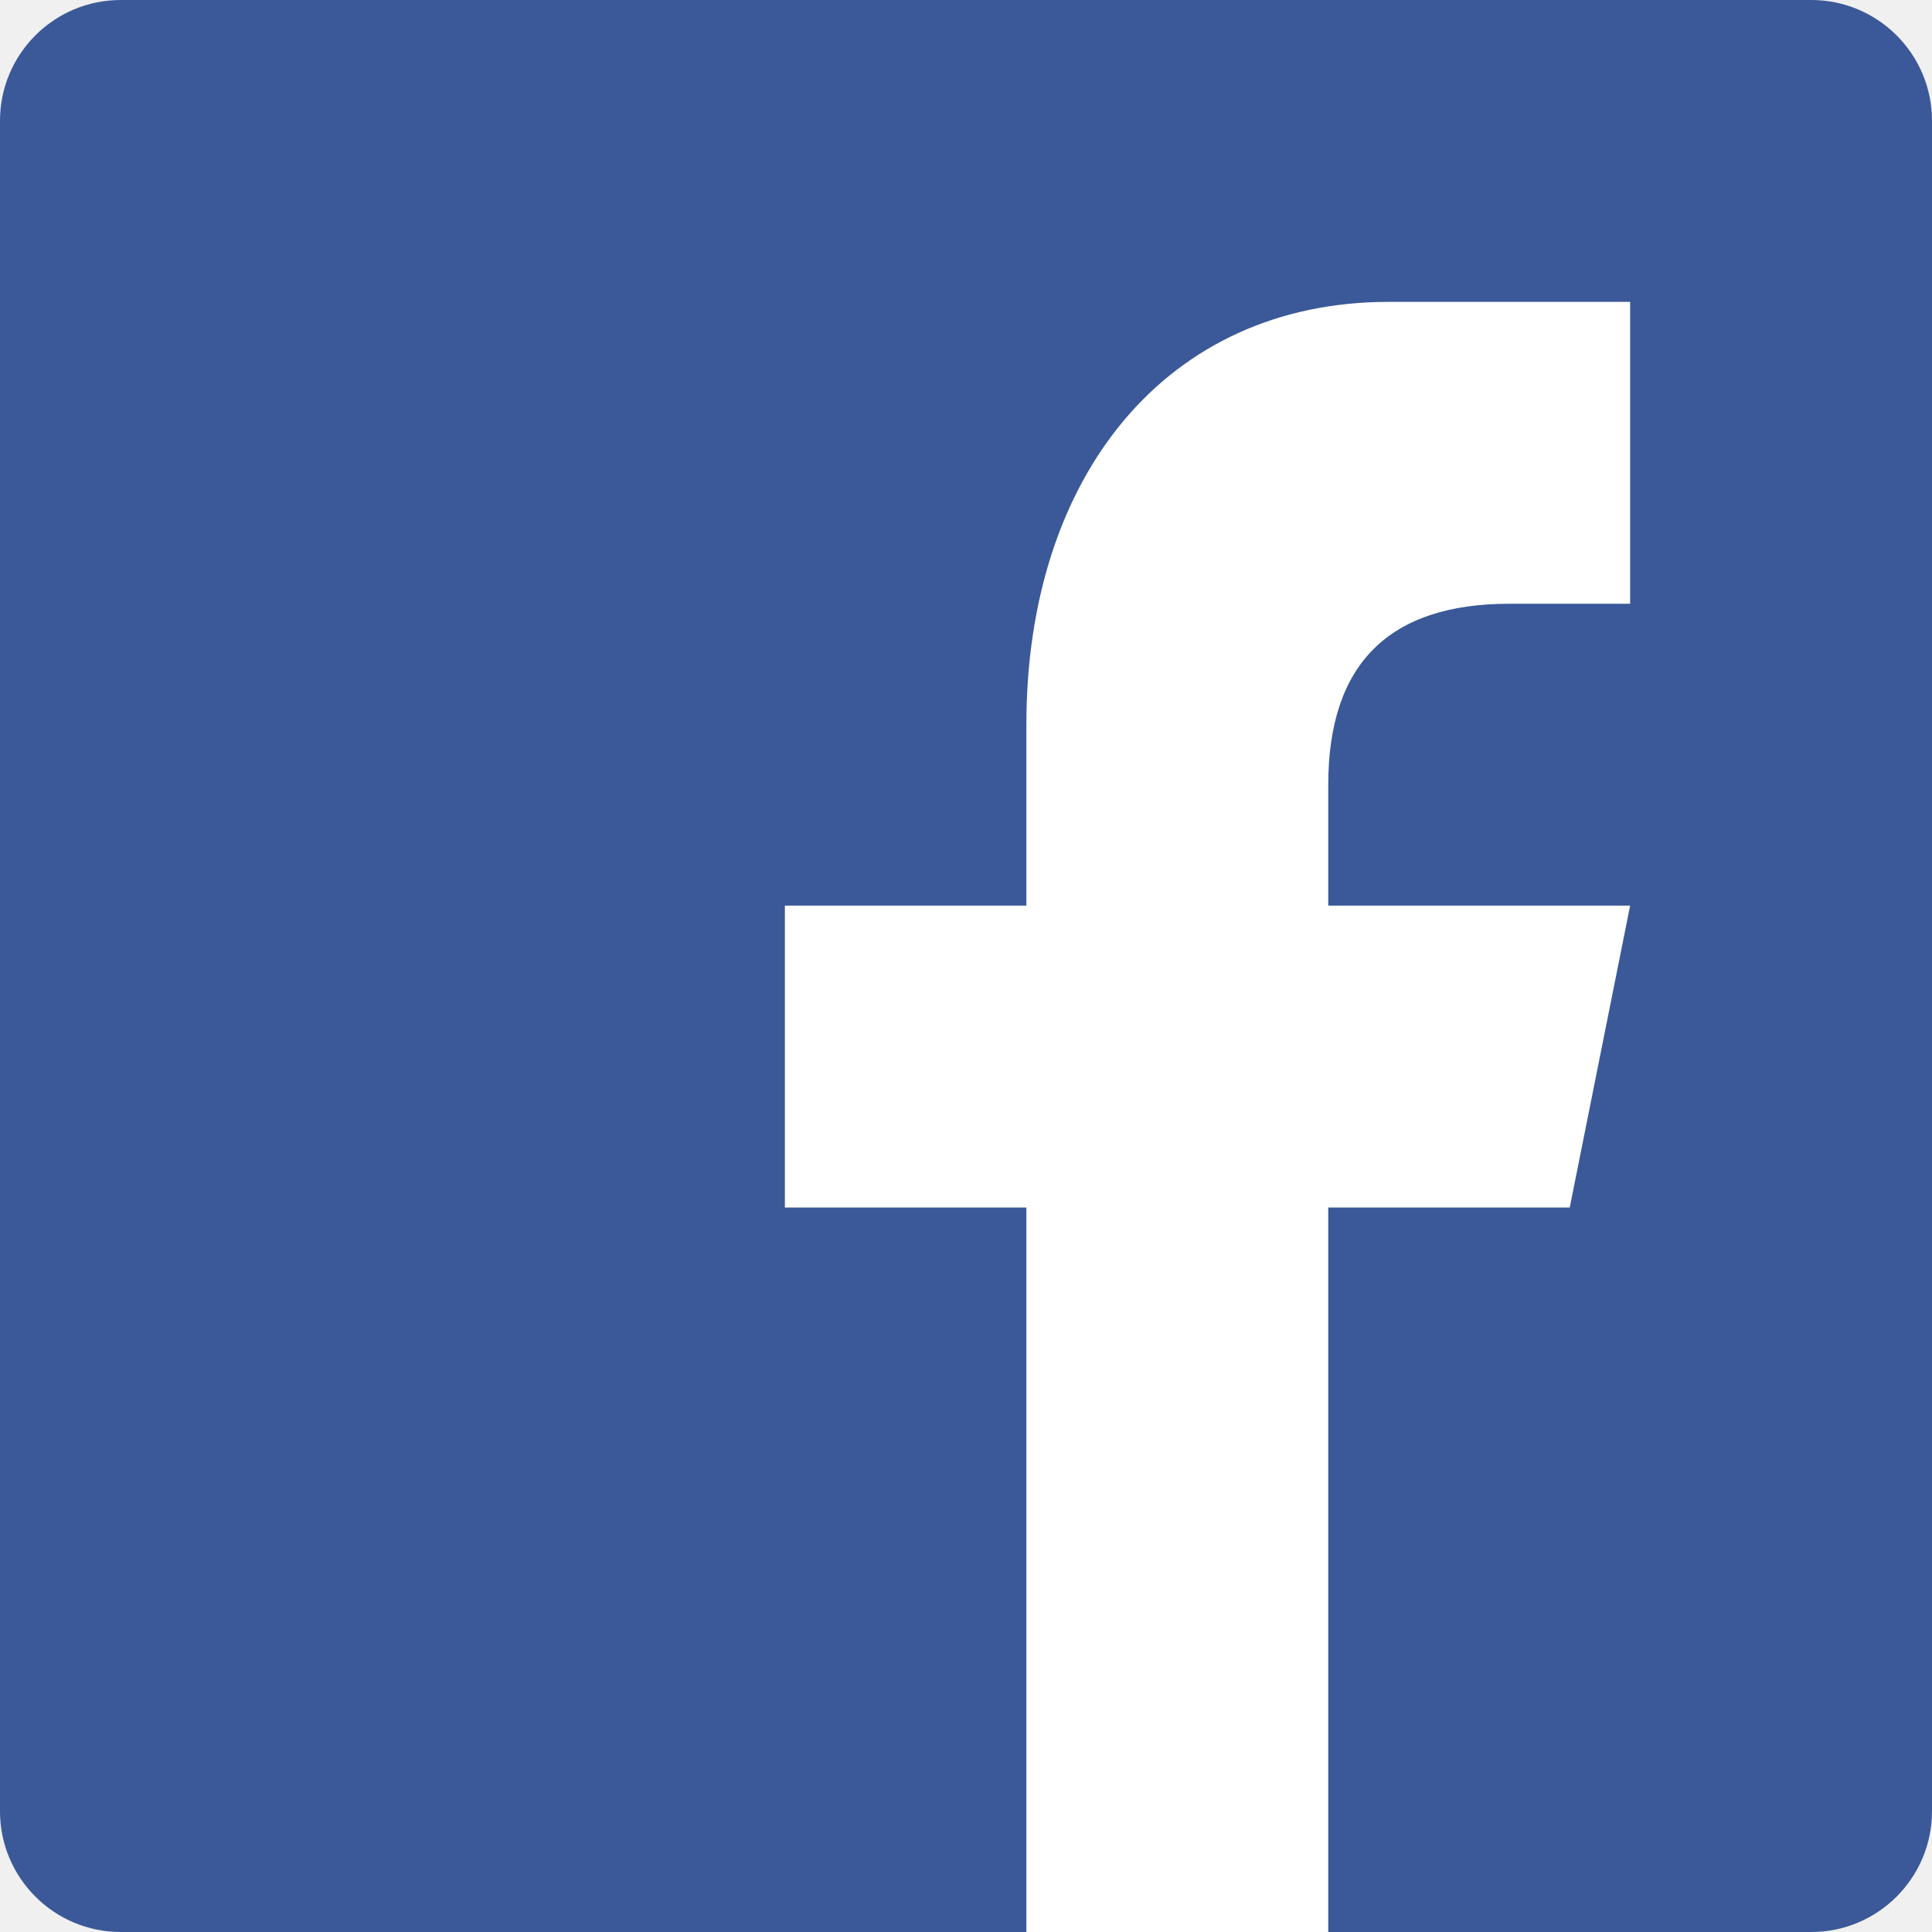
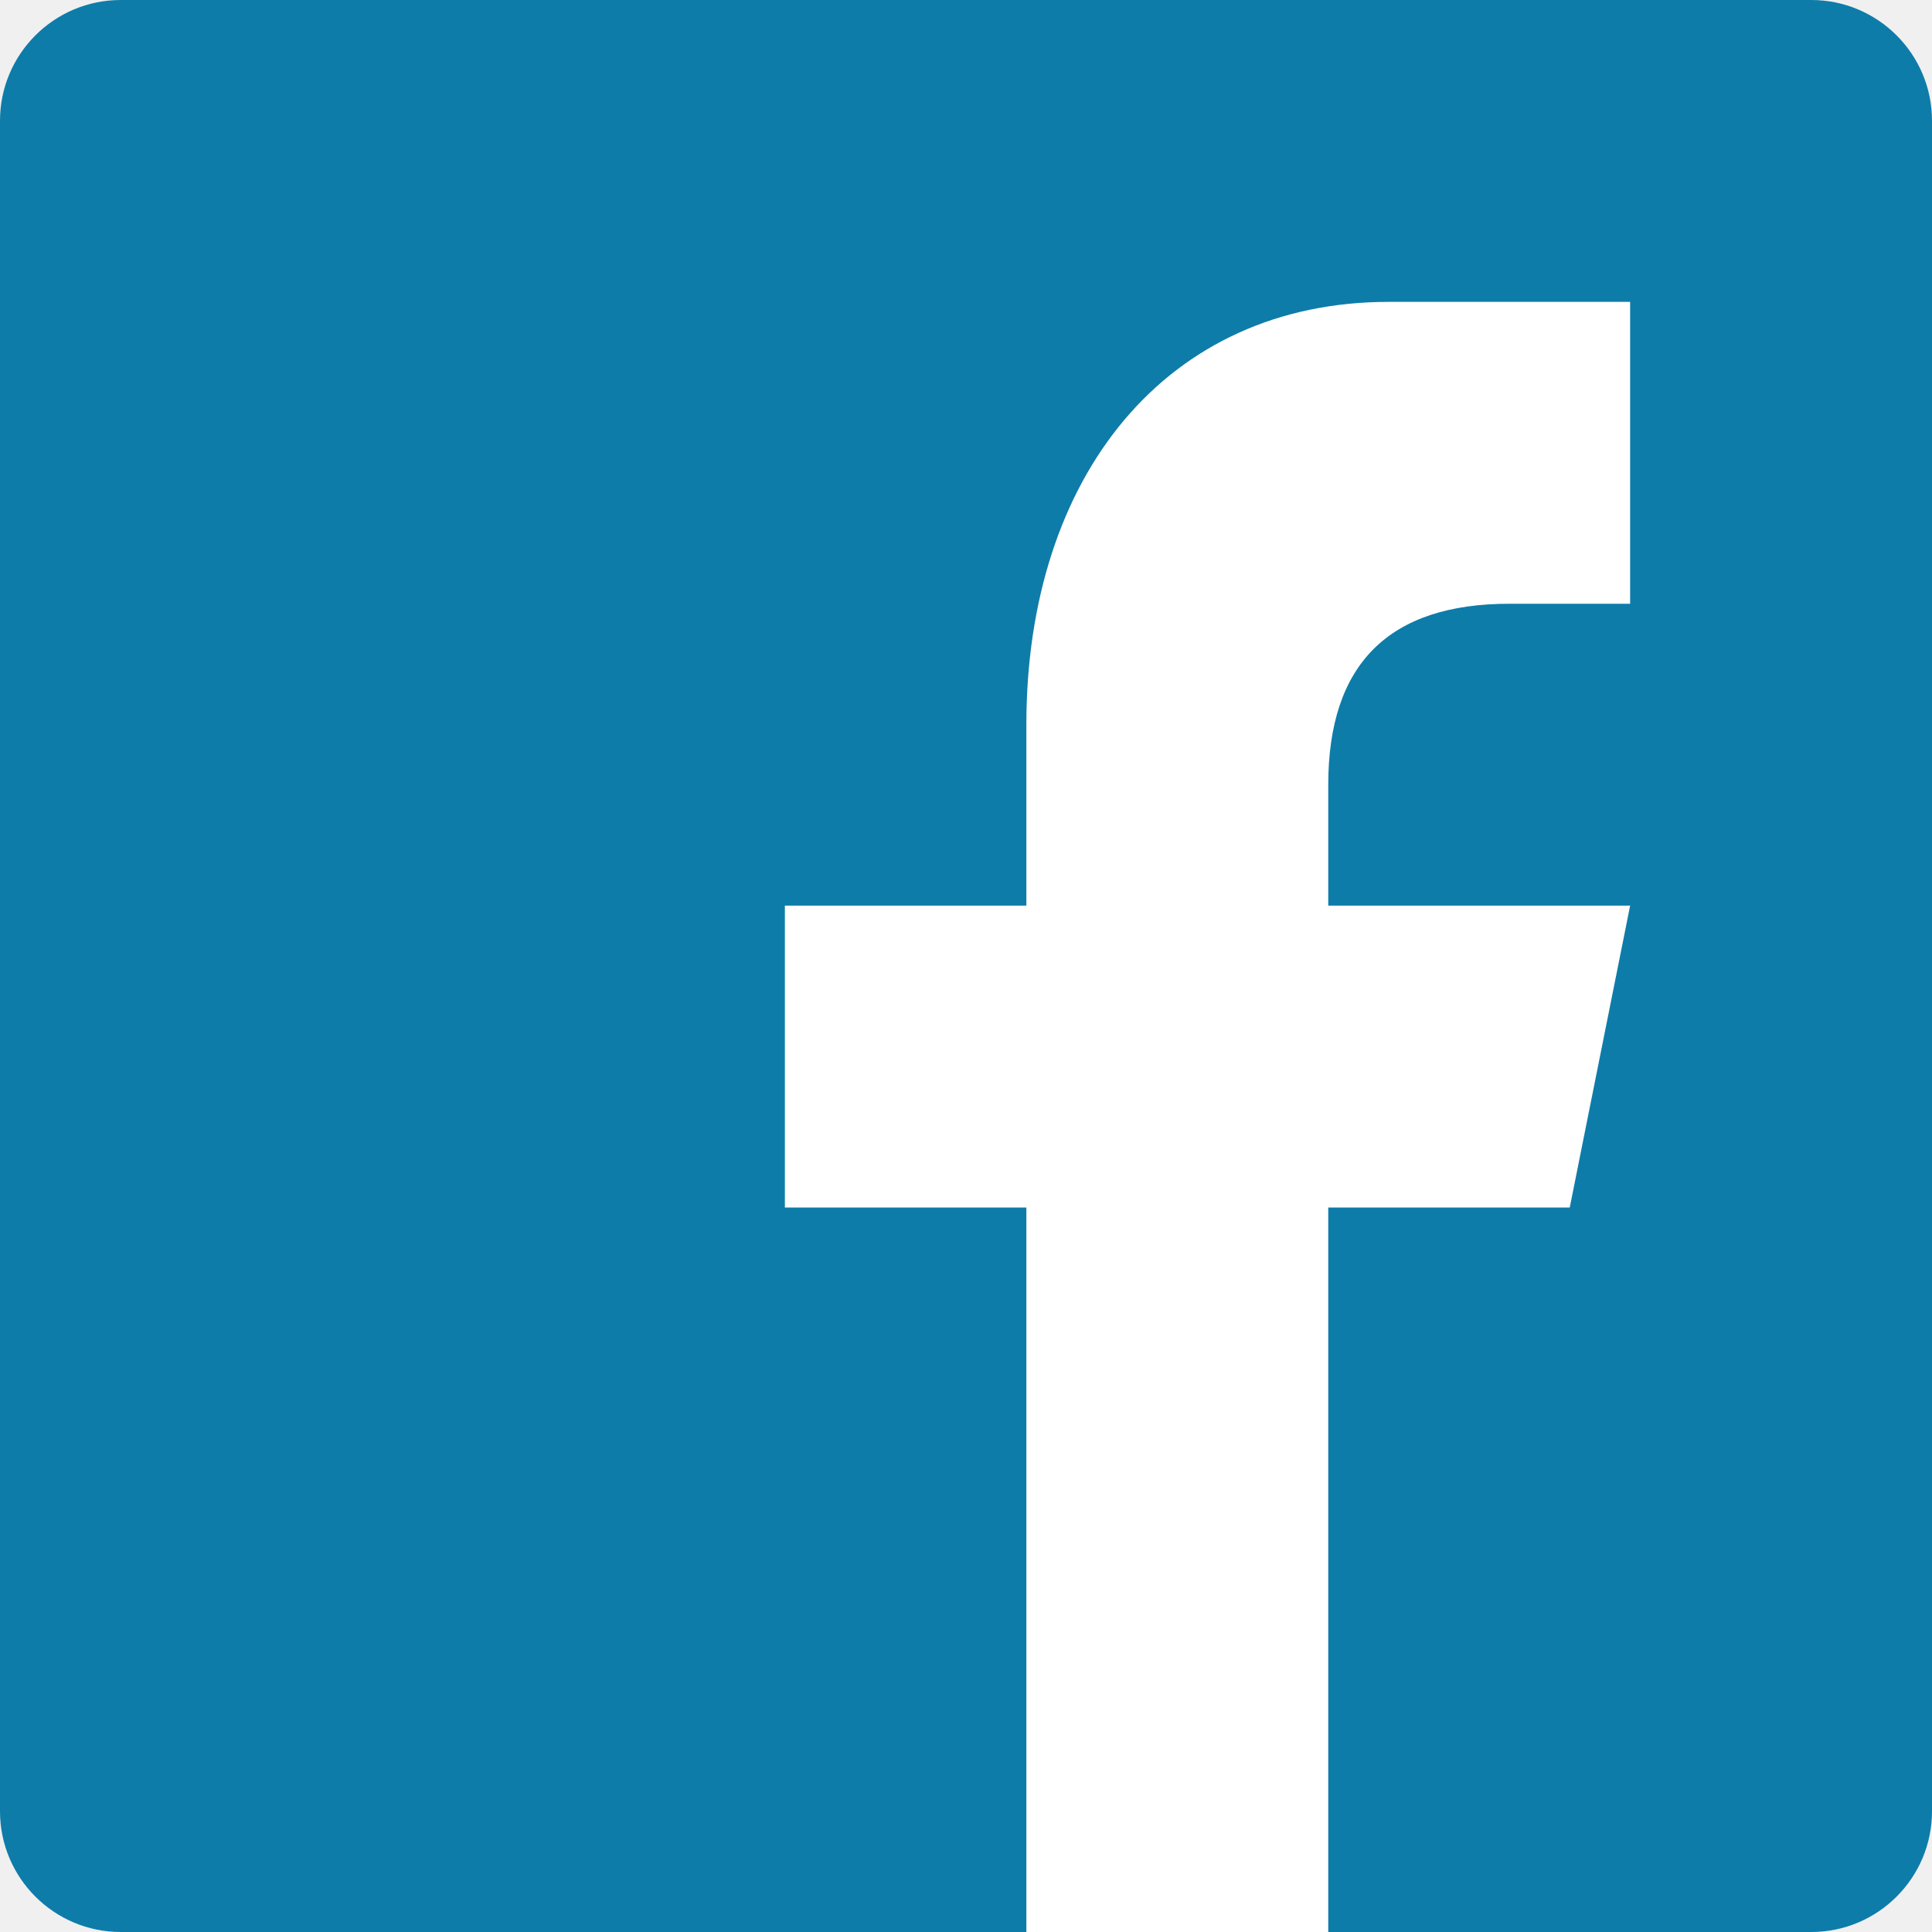
- <svg xmlns="http://www.w3.org/2000/svg" enable-background="new 0 0 32 32" height="32px" id="Layer_1" version="1.0" viewBox="0 0 32 32" width="32px" xml:space="preserve">
+ <svg xmlns="http://www.w3.org/2000/svg" version="1.1" id="Layer_1" x="0px" y="0px" width="32px" height="32px" viewBox="0 0 32 32" enable-background="new 0 0 32 32" xml:space="preserve">
  <g>
-     <path d="M32,30c0,1.104-0.896,2-2,2H2c-1.104,0-2-0.896-2-2V2c0-1.104,0.896-2,2-2h28c1.104,0,2,0.896,2,2V30z" fill="#3B5998" />
-     <path d="M22,32V20h4l1-5h-5v-2c0-2,1.002-3,3-3h2V5c-1,0-2.24,0-4,0c-3.675,0-6,2.881-6,7v3h-4v5h4v12H22z" fill="#FFFFFF" id="f" />
+     <path fill="#0E7CA9" d="M32,30c0,1.104-0.896,2-2,2H2c-1.104,0-2-0.896-2-2V2c0-1.104,0.896-2,2-2h28c1.104,0,2,0.896,2,2V30z" />
+     <path id="f" fill="#FFFFFF" d="M22,32V20h4l1-5h-5v-2c0-2,1.002-3,3-3h2V5c-1,0-2.24,0-4,0c-3.675,0-6,2.881-6,7v3h-4v5h4v12H22z" />
  </g>
-   <g />
-   <g />
-   <g />
-   <g />
-   <g />
-   <g />
</svg>
